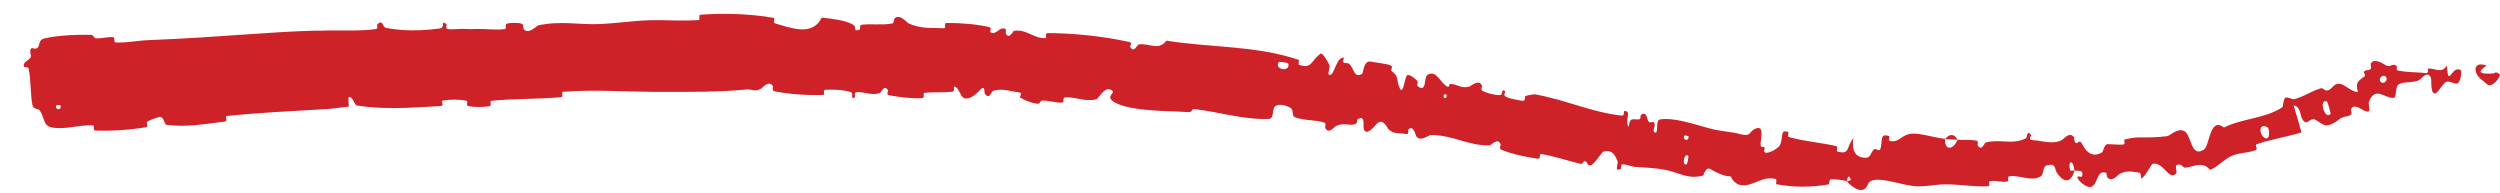
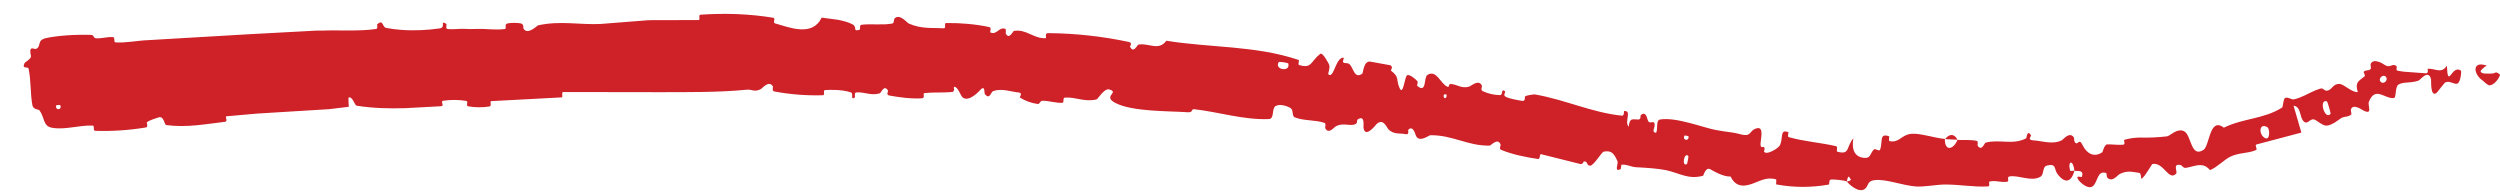
- <svg xmlns="http://www.w3.org/2000/svg" width="91" height="7" viewBox="0 0 91 7" fill="none">
-   <path d="M1.608 1.401C2.107 1.285 2.776 1.256 3.289 1.268C3.449 1.272 3.383 1.387 3.495 1.394C3.713 1.408 3.904 1.332 4.122 1.354C4.194 1.362 4.128 1.539 4.203 1.544C4.613 1.567 4.987 1.477 5.398 1.461C6.62 1.416 7.823 1.332 9.043 1.247C9.847 1.193 10.665 1.134 11.504 1.116C11.587 1.114 11.667 1.114 11.731 1.115C12.306 1.09 13.097 1.147 13.691 1.055C13.771 1.043 13.715 0.898 13.729 0.885C13.964 0.686 13.899 0.987 14.06 1.018C14.244 1.052 14.422 1.076 14.613 1.089C15.084 1.124 15.568 1.097 15.999 1.037C16.257 1 15.985 0.72 16.25 0.872C16.269 0.882 16.21 1.042 16.282 1.055C16.444 1.085 16.745 1.044 16.869 1.051C17.109 1.065 17.148 1.062 17.374 1.054C17.683 1.044 18.052 1.106 18.381 1.057C18.451 1.046 18.351 0.889 18.462 0.857C18.574 0.825 18.873 0.826 18.974 0.859C19.077 0.893 19.039 1.021 19.058 1.049C19.215 1.286 19.545 0.934 19.589 0.924C20.392 0.747 21.092 0.909 21.85 0.875C22.426 0.849 23.038 0.757 23.584 0.739C23.627 0.738 23.669 0.737 23.709 0.736C24.307 0.726 24.83 0.77 25.432 0.73C25.5 0.726 25.412 0.54 25.496 0.535C26.388 0.474 27.285 0.501 28.151 0.648C28.239 0.663 28.122 0.826 28.21 0.85C28.74 0.998 29.57 1.351 29.91 0.641C30.097 0.661 30.294 0.683 30.5 0.72C30.68 0.755 30.875 0.805 31.023 0.882C31.227 0.983 31.017 1.156 31.279 1.088C31.337 1.073 31.269 0.912 31.355 0.902C31.716 0.857 32.118 0.924 32.476 0.856C32.55 0.842 32.536 0.7 32.558 0.675C32.745 0.476 33.014 0.829 33.079 0.856C33.552 1.061 33.906 1.003 34.355 1.028C34.459 1.033 34.345 0.838 34.445 0.837C34.969 0.833 35.501 0.874 36.008 0.984C36.119 1.008 36.008 1.165 36.061 1.185C36.294 1.272 36.364 0.969 36.589 1.047C36.636 1.063 36.602 1.2 36.61 1.216C36.734 1.461 36.872 1.129 36.907 1.124C37.361 1.045 37.629 1.414 38.062 1.388C38.114 1.384 38.007 1.203 38.153 1.204C39.125 1.21 40.146 1.321 41.094 1.525C41.242 1.557 41.126 1.681 41.135 1.698C41.27 1.962 41.392 1.629 41.442 1.62C41.831 1.554 42.168 1.865 42.458 1.48C44.069 1.74 45.708 1.65 47.278 2.18C47.298 2.187 47.244 2.349 47.284 2.361C47.762 2.507 47.697 2.238 48.057 1.958C48.148 1.887 48.354 2.298 48.373 2.329C48.441 2.441 48.329 2.679 48.353 2.702C48.533 2.864 48.601 2.239 48.821 2.117C48.85 2.101 48.882 2.093 48.917 2.098C48.926 2.1 48.868 2.246 48.892 2.264C48.965 2.321 49.05 2.27 49.12 2.332C49.279 2.473 49.29 2.878 49.587 2.682C49.624 2.656 49.634 2.186 49.897 2.243C50.005 2.266 50.474 2.323 50.605 2.372C50.733 2.421 50.621 2.557 50.629 2.565C50.956 2.813 50.807 2.875 50.943 3.193C51.077 3.51 51.131 2.81 51.215 2.743C51.299 2.677 51.533 2.879 51.589 2.945C51.644 3.012 51.55 3.094 51.601 3.135C51.942 3.402 51.819 2.816 51.96 2.726C52.296 2.512 52.438 3.062 52.697 3.157C52.766 3.183 52.727 3.056 52.793 3.056C53.054 3.057 53.179 3.243 53.494 3.147C53.546 3.131 53.832 2.864 53.944 3.117C53.96 3.154 53.876 3.27 53.98 3.318C54.133 3.39 54.419 3.471 54.6 3.461C54.733 3.453 54.625 3.216 54.774 3.311C54.841 3.353 54.685 3.451 54.811 3.521C54.937 3.59 55.279 3.649 55.41 3.669C55.54 3.69 55.499 3.517 55.512 3.508C55.586 3.459 55.852 3.43 55.873 3.434C56.986 3.628 57.953 4.099 59.047 4.209C59.132 4.218 59.107 4.039 59.12 4.039C59.421 4.021 59.112 4.426 59.288 4.613C59.32 4.266 59.428 4.35 59.639 4.349C59.74 4.348 59.71 4.206 59.721 4.194C59.902 4.019 59.958 4.296 59.975 4.353C60.038 4.565 60.182 4.353 60.226 4.494C60.27 4.635 60.086 4.801 60.283 4.832C60.358 4.719 60.266 4.375 60.423 4.348C61.013 4.247 62.018 4.651 62.468 4.73C62.576 4.75 62.667 4.765 62.746 4.776C62.994 4.813 63.127 4.822 63.323 4.877C63.792 5.006 63.641 4.749 63.946 4.667C64.251 4.584 64.056 5.16 64.088 5.291C64.119 5.421 64.176 5.295 64.223 5.369C64.27 5.443 64.148 5.519 64.27 5.556C64.392 5.593 64.748 5.393 64.801 5.263C64.914 4.989 64.784 4.684 65.1 4.81C65.118 4.817 65.047 4.969 65.118 4.989C65.677 5.148 66.268 5.187 66.834 5.316C66.912 5.334 66.834 5.504 66.88 5.516C67.352 5.646 67.193 5.347 67.464 5.032C67.391 5.461 67.526 5.73 67.89 5.743C68.107 5.75 68.075 5.561 68.218 5.431C68.262 5.392 68.412 5.525 68.442 5.437C68.539 5.149 68.402 4.822 68.769 4.958C68.785 4.964 68.731 5.122 68.787 5.133C69.151 5.201 69.198 4.898 69.589 4.865C69.897 4.838 70.444 5.024 70.795 5.051C70.791 5.537 71.123 5.423 71.254 5.087C71.481 5.099 71.727 5.077 71.949 5.119C72.024 5.134 71.977 5.275 71.987 5.29C72.137 5.526 72.233 5.198 72.281 5.185C72.809 5.05 73.253 5.285 73.755 5.029C73.773 5.02 73.788 4.682 73.935 4.924C73.944 4.94 73.78 5.099 74.021 5.103C74.106 5.105 74.231 5.128 74.357 5.149C74.583 5.184 74.839 5.21 75.045 5.102C75.124 5.062 75.316 4.78 75.486 4.986C75.51 5.014 75.49 5.111 75.525 5.163C75.636 5.33 75.672 4.987 75.807 5.27C75.941 5.552 76.205 5.756 76.53 5.534C76.54 5.527 76.602 5.253 76.706 5.249C76.874 5.244 77.118 5.28 77.293 5.26C77.377 5.251 77.306 5.089 77.32 5.085C77.522 5.03 77.7 5.001 77.896 5.001C78.187 5.004 78.5 5.004 78.883 4.957C78.994 4.943 79.251 4.645 79.504 4.77C79.778 4.905 79.738 5.748 80.208 5.453C80.212 5.45 80.216 5.448 80.22 5.445C80.439 5.311 80.424 4.234 80.952 4.642C81.649 4.294 82.408 4.334 83.076 3.906C83.106 3.887 83.116 3.576 83.194 3.554C83.31 3.521 83.416 3.629 83.501 3.61C83.789 3.546 84.026 3.389 84.284 3.282C84.344 3.257 84.403 3.236 84.463 3.218C84.592 3.181 84.593 3.33 84.745 3.286C84.895 3.243 84.935 3.033 85.165 3.049C85.34 3.061 85.615 3.368 85.829 3.343C85.716 2.987 85.859 2.946 86.076 2.772C86.118 2.739 86.027 2.631 86.045 2.609C86.116 2.516 86.236 2.591 86.303 2.495C86.32 2.472 86.284 2.349 86.296 2.323C86.395 2.096 86.737 2.304 86.789 2.344C86.999 2.491 87.046 2.315 87.191 2.37C87.33 2.429 87.151 2.544 87.302 2.572C87.364 2.585 87.429 2.594 87.495 2.602C87.759 2.631 88.055 2.633 88.302 2.661C88.425 2.675 88.358 2.497 88.376 2.495C88.642 2.478 88.875 2.695 89.071 2.383C89.111 3.278 89.241 2.322 89.582 2.561C89.609 2.58 89.572 2.995 89.451 3.036C89.331 3.076 89.186 2.919 89.019 2.989C88.979 3.005 88.719 3.359 88.691 3.379C88.459 3.533 88.505 2.916 88.496 2.88C88.405 2.498 88.11 2.894 88.05 2.921C87.845 2.999 87.674 2.985 87.515 3.007C87.442 3.016 87.373 3.034 87.31 3.072C87.176 3.151 87.239 3.554 87.141 3.561C86.799 3.597 86.463 3.112 86.229 3.704C86.179 3.831 86.402 4.224 85.993 3.992C85.966 3.978 85.641 3.751 85.575 3.987C85.567 4.016 85.609 4.139 85.591 4.156C85.469 4.272 85.34 4.208 85.197 4.309C85.061 4.405 84.908 4.53 84.724 4.562C84.713 4.563 84.703 4.565 84.692 4.566C84.574 4.579 84.357 4.398 84.285 4.361C84.082 4.251 84.013 4.569 83.855 4.406C83.695 4.241 83.775 3.882 83.489 3.838C83.588 4.16 83.679 4.493 83.774 4.818C83.236 4.989 82.674 5.063 82.134 5.252C82.067 5.276 82.191 5.426 82.121 5.456C81.822 5.582 81.514 5.543 81.203 5.688C80.96 5.802 80.732 6.066 80.448 6.185C80.421 6.152 80.392 6.124 80.363 6.102C80.124 5.893 79.819 6.072 79.561 6.102C79.461 6.114 79.442 6.013 79.366 5.997C79.073 5.94 79.275 6.241 79.215 6.31C78.945 6.607 78.756 5.869 78.344 5.965C78.332 5.97 78.069 6.42 78.009 6.446C78.007 6.447 78.005 6.449 78.003 6.45C77.889 6.62 77.977 6.305 77.871 6.286C77.641 6.257 77.437 6.183 77.157 6.329C77.074 6.372 76.886 6.644 76.706 6.458C76.682 6.434 76.685 6.298 76.666 6.291C76.346 6.181 76.362 6.606 76.192 6.76C76.02 6.915 75.724 6.635 75.668 6.553C75.512 6.341 75.772 6.454 75.782 6.432C75.862 6.171 75.665 6.226 75.511 6.211C75.471 5.795 75.257 5.829 75.352 6.198C75.363 6.238 75.48 6.193 75.511 6.211C75.397 6.627 75.162 6.69 74.888 6.317C74.763 6.142 74.866 5.929 74.505 6.019C74.439 6.035 74.411 6.089 74.391 6.154C74.364 6.253 74.357 6.377 74.27 6.428C73.942 6.618 73.497 6.363 73.153 6.414C73.027 6.433 73.155 6.587 73.068 6.605C72.843 6.653 72.64 6.54 72.41 6.605C72.389 6.611 72.443 6.775 72.373 6.779C71.833 6.808 71.36 6.709 70.795 6.709C70.522 6.71 70.033 6.801 69.75 6.781C69.259 6.748 68.659 6.5 68.239 6.549C67.965 6.58 68.019 6.746 67.9 6.855C67.666 7.067 67.276 6.664 67.224 6.601C67.223 6.599 67.46 6.569 67.337 6.48C67.27 6.301 67.227 6.601 67.224 6.601C67.19 6.562 66.721 6.506 66.626 6.533C66.575 6.548 66.596 6.705 66.57 6.71C65.932 6.822 65.293 6.825 64.655 6.704C64.644 6.7 64.674 6.527 64.648 6.52C64.283 6.415 64.028 6.608 63.708 6.706C63.388 6.804 63.145 6.736 62.996 6.418C62.865 6.425 62.708 6.376 62.565 6.313C62.449 6.262 62.342 6.202 62.262 6.156C62.083 6.052 62.012 6.386 61.994 6.39C61.441 6.534 61.164 6.298 60.631 6.183C60.377 6.129 59.863 6.093 59.582 6.081C59.359 6.073 59.242 5.971 59.034 5.985C59.006 5.987 59.006 6.141 58.997 6.145C58.741 6.283 58.915 5.938 58.881 5.865C58.758 5.598 58.679 5.453 58.376 5.512C58.306 5.525 58.017 6.013 57.892 6.021C57.73 6.03 57.824 5.854 57.653 5.868C57.639 5.869 57.62 5.985 57.521 5.961C57.063 5.85 56.574 5.685 56.095 5.604C56.03 5.593 56.078 5.792 55.983 5.779C55.538 5.715 55.06 5.616 54.649 5.45C54.548 5.409 54.638 5.293 54.622 5.25C54.525 4.993 54.264 5.292 54.23 5.292C53.422 5.31 52.877 4.901 52.059 4.916C52.016 4.917 51.623 5.225 51.526 4.892C51.519 4.87 51.422 4.529 51.257 4.726C51.247 4.738 51.314 4.916 51.156 4.875C51.001 4.834 50.725 4.904 50.533 4.693C50.473 4.626 50.352 4.285 50.108 4.509C50.092 4.524 49.695 5.053 49.632 4.642C49.622 4.575 49.698 4.159 49.422 4.341C49.369 4.376 49.443 4.481 49.31 4.523C49.105 4.587 48.87 4.444 48.609 4.601C48.593 4.611 48.557 4.65 48.511 4.687C48.429 4.754 48.316 4.811 48.242 4.661C48.224 4.624 48.282 4.489 48.21 4.465C47.864 4.348 47.483 4.401 47.135 4.266C47.011 4.219 47.1 3.999 46.973 3.924C46.844 3.849 46.584 3.764 46.433 3.854C46.282 3.943 46.399 4.32 46.187 4.328C45.269 4.365 44.386 4.074 43.476 3.97C43.341 3.954 43.443 4.093 43.243 4.08C42.508 4.03 41.23 4.061 40.609 3.745C40.11 3.49 40.767 3.365 40.38 3.249C40.194 3.194 39.962 3.602 39.916 3.613C39.461 3.719 39.162 3.514 38.757 3.547C38.673 3.554 38.745 3.73 38.674 3.734C38.43 3.749 38.183 3.659 37.95 3.66C37.846 3.661 37.858 3.792 37.764 3.777C37.539 3.742 37.338 3.676 37.124 3.542C37.104 3.53 37.249 3.375 37.081 3.36C36.807 3.336 36.478 3.198 36.155 3.306C36.059 3.339 36.041 3.637 35.852 3.421C35.813 3.376 35.883 3.021 35.634 3.319C35.591 3.368 35.182 3.767 35 3.489C34.953 3.416 34.837 3.116 34.724 3.157C34.708 3.164 34.762 3.327 34.668 3.338C34.336 3.376 33.993 3.343 33.657 3.379C33.567 3.389 33.694 3.561 33.559 3.57C33.186 3.596 32.734 3.535 32.372 3.469C32.24 3.444 32.337 3.31 32.328 3.295C32.183 3.046 32.079 3.37 32.026 3.388C31.7 3.49 31.46 3.326 31.165 3.357C31.082 3.364 31.135 3.523 31.118 3.536C30.944 3.667 31.08 3.39 30.974 3.355C30.801 3.296 30.597 3.272 30.412 3.266C30.284 3.261 30.16 3.264 30.045 3.268C29.932 3.272 30.053 3.457 29.951 3.459C29.36 3.47 28.751 3.434 28.189 3.322C28.081 3.3 28.152 3.162 28.13 3.129C27.982 2.902 27.751 3.203 27.7 3.231C27.465 3.36 27.377 3.235 27.172 3.257C26.183 3.356 24.996 3.345 23.988 3.345C23.939 3.345 23.889 3.345 23.839 3.345C22.627 3.337 21.664 3.256 20.498 3.34C20.422 3.346 20.507 3.528 20.441 3.535C19.585 3.617 18.738 3.58 17.881 3.671C17.811 3.678 17.92 3.85 17.808 3.867C17.578 3.904 17.283 3.907 17.047 3.861C16.931 3.839 17.078 3.681 16.962 3.662C16.692 3.617 16.404 3.617 16.131 3.658C16.014 3.676 16.198 3.848 16.047 3.857C15.615 3.884 15.18 3.914 14.755 3.927C14.162 3.946 13.571 3.931 12.98 3.838C12.911 3.827 12.823 3.465 12.684 3.547C12.682 3.65 12.692 3.769 12.697 3.878C12.456 3.906 12.328 3.929 11.977 3.965C11.018 4.025 10.261 4.057 9.364 4.124C8.994 4.152 8.619 4.184 8.243 4.224C8.179 4.23 8.311 4.41 8.189 4.424C7.483 4.506 6.8 4.644 6.051 4.542C5.977 4.533 5.972 4.189 5.765 4.267C5.73 4.281 5.415 4.366 5.342 4.45C5.332 4.462 5.41 4.613 5.308 4.631C4.712 4.73 4.08 4.773 3.469 4.753C3.371 4.749 3.452 4.567 3.382 4.563C2.882 4.536 2.368 4.731 1.882 4.638C1.557 4.575 1.635 4.269 1.433 4.003C1.404 3.966 1.21 3.984 1.179 3.819C1.1 3.403 1.135 2.931 1.039 2.489C1.019 2.394 0.773 2.531 0.897 2.279C0.906 2.262 1.083 2.161 1.12 2.076C1.145 2.017 1.065 1.855 1.122 1.777C1.179 1.699 1.269 1.831 1.368 1.736C1.466 1.639 1.394 1.452 1.608 1.401ZM61.459 5.685C61.309 5.498 61.196 6.086 61.406 5.972C61.416 5.966 61.467 5.694 61.459 5.685ZM82.533 4.632C82.234 4.453 82.206 4.87 82.423 5.013C82.64 5.156 82.625 4.686 82.533 4.632ZM84.703 3.692C84.385 3.581 84.622 4.396 84.833 4.142C84.846 4.128 84.721 3.698 84.703 3.692ZM2.192 3.824C2.188 3.816 2.048 3.826 2.046 3.834C1.996 4.032 2.276 4.012 2.192 3.824ZM86.832 2.783C86.726 2.689 86.536 2.881 86.671 2.991C86.777 3.079 86.958 2.899 86.832 2.783ZM52.656 3.446C52.655 3.437 52.557 3.413 52.551 3.463C52.531 3.624 52.676 3.602 52.656 3.446ZM90.598 3.106C90.478 3.043 90.454 3 90.386 2.944C90.023 2.704 89.986 2.232 90.458 2.37C90.462 2.371 90.466 2.373 90.468 2.374L90.496 2.379C90.519 2.39 90.511 2.402 90.488 2.417L90.463 2.413C90.414 2.476 90.223 2.577 90.322 2.64C90.358 2.663 90.395 2.673 90.43 2.674C90.563 2.683 90.762 2.686 90.812 2.653C90.843 2.625 90.89 2.623 90.995 2.711C91.028 2.742 90.844 3.061 90.657 3.098C90.625 3.107 90.603 3.109 90.596 3.106C90.597 3.106 90.597 3.106 90.598 3.106ZM61.462 4.96C61.46 4.951 61.323 4.924 61.319 4.931C61.216 5.108 61.492 5.164 61.462 4.96ZM46.89 2.304C46.884 2.287 46.564 2.239 46.551 2.253C46.353 2.545 46.999 2.643 46.89 2.304ZM70.801 5.064C70.951 4.872 71.13 4.848 71.253 5.087C71.103 5.076 70.952 5.075 70.801 5.064Z" fill="#CE2128" />
+ <svg xmlns="http://www.w3.org/2000/svg" width="91" height="7" fill="none">
+   <path d="M1.608 1.401c.499-.116 1.168-.145 1.681-.133.161.004.094.119.206.126.218.014.41-.063.627-.041.072.008.006.185.081.19.41.023.784-.067 1.195-.082l3.645-.214 2.461-.132.227-.001c.575-.025 1.366.033 1.96-.06.08-.013.024-.157.038-.17.235-.2.17.102.331.133.184.034.362.058.553.071.471.035.955.008 1.386-.053.258-.036-.014-.317.251-.165.018.01-.04.17.032.183.163.03.463-.011.587-.004.24.014.279.011.505.003.309-.01.678.052 1.007.003.07-.011-.03-.167.081-.199s.41-.031.512.002.065.161.084.189c.157.238.487-.115.531-.125.802-.177 1.503-.014 2.261-.049l1.734-.136.125-.003L25.432.73c.068-.004-.02-.189.063-.195.893-.061 1.789-.033 2.656.113.088.015-.029.178.058.203.531.147 1.36.5 1.7-.21l.59.079c.181.035.376.085.524.162.204.101-.006.274.256.206.059-.015-.01-.176.076-.186.361-.045.764.022 1.122-.045.074-.014.06-.156.081-.181.187-.199.457.153.521.181.473.205.827.147 1.276.172.103.006-.01-.19.089-.191.524-.004 1.056.038 1.563.147.111.025 0 .181.053.202.233.087.303-.216.528-.138.047.016.013.153.021.169.124.246.261-.086.297-.092.453-.079.721.29 1.154.264.052-.003-.055-.185.091-.184a14.62 14.62 0 0 1 2.941.322c.147.032.032.156.041.173.135.264.257-.069.307-.078.389-.066.726.245 1.016-.14 1.611.26 3.25.171 4.82.701.02.006-.034.169.006.181.478.145.414-.123.774-.404.091-.07.296.34.315.371.068.113-.044.35-.019.374.18.162.247-.464.467-.586.029-.016.061-.023.096-.019.009.003-.049.148-.025.166.073.057.158.006.228.068.16.142.17.547.467.35.038-.026.047-.496.31-.439l.708.129c.128.049.016.185.024.193.327.248.178.31.313.628s.188-.384.272-.45.318.135.374.202-.039.149.013.189c.341.267.218-.318.358-.409.337-.213.478.336.737.431.069.026.031-.101.096-.101.261.001.386.187.701.091.052-.016.339-.283.451-.029.016.036-.068.153.035.201a1.58 1.58 0 0 0 .62.142c.133-.008.026-.245.174-.15.067.042-.089.14.037.21s.468.128.599.149.09-.152.102-.161c.074-.05.34-.078.361-.074 1.113.193 2.08.665 3.174.774.086.009.06-.17.074-.17.301-.018-.008.387.168.574.032-.346.141-.263.351-.264.101-.001.071-.143.083-.154.181-.175.236.102.253.159.063.212.207-.001.251.141s-.14.307.057.338c.075-.113-.016-.457.141-.484.59-.101 1.594.303 2.045.383l.278.046c.248.036.381.046.577.1.469.129.318-.128.623-.21s.11.493.141.624.089.004.135.078-.075.151.047.187.478-.163.531-.292c.113-.274-.017-.58.299-.453.018.007-.053.159.017.179.56.158 1.151.198 1.716.327.078.018.001.188.046.201.472.129.313-.169.584-.484-.073.429.063.698.426.711.217.007.186-.182.329-.312.043-.039.193.094.223.006.097-.288-.04-.614.327-.479.016.006-.038.164.018.175.364.068.411-.234.802-.268.308-.026.855.159 1.206.187-.005.485.328.372.459.036.227.011.473-.011.695.032.076.015.028.156.038.171.15.236.246-.092.294-.105.529-.134.972.101 1.474-.156.019-.009.034-.347.18-.105.009.017-.155.175.086.179.085.002.21.025.336.046.226.035.481.061.688-.046.08-.041.272-.323.441-.117.024.028.004.126.038.178.111.166.148-.177.282.106s.398.486.723.264c.011-.007.072-.281.176-.285.169-.005.413.031.587.011.084-.01.013-.171.027-.175.202-.055.38-.083.576-.084a6.82 6.82 0 0 0 .987-.044c.111-.014.368-.312.62-.187.275.135.235.979.704.683.232-.142.216-1.219.745-.811.697-.348 1.455-.308 2.123-.735.03-.019.04-.33.118-.352.116-.033.222.075.307.056.289-.063.526-.22.784-.328a1.67 1.67 0 0 1 .179-.064c.129-.037.129.111.281.068s.191-.253.42-.237c.175.012.45.319.664.294-.112-.356.031-.397.247-.571.042-.034-.049-.141-.031-.163.071-.093.191-.018.258-.114.017-.023-.019-.146-.007-.172.099-.227.441-.019.493.021.21.147.257-.03.402.026.139.058-.04.174.111.202l.193.03.807.059c.123.013.056-.164.074-.166.267-.017.499.2.695-.112.04.896.17-.06.511.179.027.019-.01.434-.131.475s-.265-.117-.432-.047c-.041.016-.3.37-.328.39-.232.154-.186-.463-.195-.499-.092-.382-.386.014-.446.04-.204.079-.375.065-.535.086-.073.01-.141.027-.205.065-.134.079-.071.482-.169.49-.341.036-.677-.449-.911.142-.05.127.173.52-.236.289-.027-.014-.352-.242-.418-.006-.008.03.034.152.016.17-.122.116-.251.051-.394.152-.136.096-.289.221-.473.253l-.031.004c-.119.013-.336-.167-.408-.205-.203-.11-.271.208-.43.045s-.08-.523-.366-.567l.285.98-1.64.434c-.067.024.057.174-.013.204-.299.126-.607.087-.918.232-.242.113-.471.377-.754.497-.027-.033-.056-.061-.085-.084-.239-.209-.545-.029-.802.001-.1.012-.119-.089-.195-.105-.293-.057-.09.244-.15.313-.27.297-.459-.442-.872-.346-.011.006-.275.455-.334.481-.12.174-.032-.141-.138-.16-.229-.029-.433-.103-.714.043-.082.043-.27.315-.45.13-.024-.024-.021-.16-.04-.167-.32-.111-.304.314-.475.469s-.468-.125-.524-.207c-.156-.212.104-.099.114-.121.08-.26-.117-.206-.271-.221-.039-.416-.254-.382-.159-.014.011.04.129-.004.159.014-.114.416-.348.479-.623.106-.125-.175-.021-.388-.383-.298-.065.016-.094.07-.113.135-.028.099-.034.223-.121.273-.329.19-.773-.065-1.117-.014-.126.019.001.173-.085.191-.225.048-.429-.065-.659 0-.02.006.033.17-.037.173-.54.03-1.012-.069-1.578-.069-.273 0-.762.092-1.045.072-.492-.033-1.091-.281-1.511-.232-.274.031-.219.197-.339.306-.233.212-.624-.191-.675-.253-.001-.002.236-.033.113-.122-.067-.179-.11.121-.113.122-.034-.04-.504-.095-.598-.068-.052.015-.03.172-.057.177a5.3 5.3 0 0 1-1.915-.006c-.011-.004.019-.177-.007-.184-.365-.105-.62.087-.94.186s-.563.03-.712-.288c-.131.007-.287-.042-.431-.105-.116-.051-.223-.111-.303-.157-.179-.104-.25.23-.268.234-.553.144-.83-.093-1.363-.207-.254-.055-.768-.09-1.049-.102-.223-.008-.339-.11-.548-.096-.028.002-.028.156-.037.16-.256.138-.082-.207-.116-.28-.123-.267-.202-.412-.505-.353-.07.013-.359.501-.484.509-.162.009-.068-.167-.238-.153-.014.001-.034.117-.132.093l-1.426-.357c-.066-.011-.018.188-.112.175-.445-.064-.923-.163-1.334-.329-.101-.041-.011-.158-.027-.2-.097-.258-.359.042-.392.042-.809.018-1.353-.392-2.171-.377-.043.002-.436.309-.533-.024-.007-.022-.104-.363-.268-.166-.01.012.057.19-.102.149s-.431.03-.623-.182c-.06-.067-.181-.408-.425-.184-.016.016-.413.544-.476.134-.01-.068.066-.483-.21-.302-.053.035.021.14-.112.182-.205.065-.441-.079-.701.079-.016.01-.053.049-.098.085-.082.067-.195.124-.269-.026-.018-.036.04-.171-.032-.196-.346-.117-.727-.064-1.075-.199-.124-.048-.035-.267-.162-.342s-.389-.16-.54-.071-.034.466-.245.474c-.918.037-1.801-.254-2.711-.358-.135-.015-.033.123-.233.11-.735-.049-2.014-.018-2.635-.335-.499-.254.158-.38-.228-.495-.187-.055-.418.353-.465.363-.454.107-.754-.099-1.158-.065-.084.007-.012.183-.084.187-.244.015-.491-.075-.724-.074-.104.001-.092.132-.186.117-.224-.035-.426-.101-.64-.235-.02-.012.125-.167-.043-.182-.274-.024-.603-.162-.926-.053-.095.033-.114.331-.303.115-.039-.045.031-.401-.218-.103-.043.049-.452.448-.633.17-.048-.073-.163-.372-.276-.331-.016.007.038.17-.056.181-.332.037-.675.005-1.011.041-.09.01.037.181-.099.191-.373.026-.825-.035-1.187-.101-.132-.025-.035-.158-.044-.174-.145-.249-.249.075-.302.093-.325.102-.565-.061-.86-.031-.083.008-.03.166-.047.18-.175.13-.038-.146-.144-.181-.174-.06-.378-.083-.562-.09a5.25 5.25 0 0 0-.367.002c-.113.004.008.19-.094.191a8.26 8.26 0 0 1-1.762-.137c-.108-.022-.037-.16-.059-.192-.148-.227-.379.074-.43.102-.235.129-.323.004-.528.026-.988.099-2.176.088-3.183.089h-.15l-3.34-.005c-.077.005.009.188-.057.195l-2.56.136c-.07.007.039.179-.074.196a2.35 2.35 0 0 1-.761-.006c-.116-.022.031-.18-.085-.199-.269-.045-.558-.045-.831-.004-.116.018.068.19-.084.199l-1.292.07c-.593.018-1.184.004-1.775-.09-.07-.011-.157-.372-.296-.29-.003.102.008.221.012.33l-.719.087-2.613.16-1.122.099c-.064.007.068.187-.053.201-.706.081-1.389.22-2.138.118-.074-.01-.079-.354-.285-.276-.036.014-.35.099-.424.183-.01.013.068.163-.034.181a9.41 9.41 0 0 1-1.839.122c-.098-.004-.017-.185-.087-.189-.499-.027-1.014.168-1.5.075-.325-.063-.247-.369-.449-.635-.029-.037-.223-.019-.254-.185-.079-.416-.044-.887-.139-1.329-.02-.095-.266.041-.142-.211.009-.017.187-.118.223-.203.025-.059-.054-.221.002-.299s.147.055.246-.041.026-.284.24-.334zm59.851 4.284c-.15-.187-.263.401-.053.287.01-.006.061-.278.053-.287zm21.075-1.053c-.299-.179-.327.238-.11.381s.202-.327.11-.381zm2.169-.94c-.318-.111-.081.705.13.451.013-.015-.112-.444-.13-.451zm-82.511.132c-.003-.008-.143.002-.146.011-.05.198.23.178.146-.011zm84.64-1.041c-.106-.093-.295.098-.16.208.106.088.287-.092.16-.208zm-34.176.664c-.001-.009-.099-.034-.105.016-.02.161.125.139.105-.016zm37.942-.341c-.12-.063-.144-.106-.212-.161-.362-.241-.4-.712.072-.574l.038.009c.023.011.015.024-.007.038l-.025-.004c-.049.063-.241.164-.141.227.036.023.073.033.107.034.133.009.332.012.382-.022.031-.028.078-.03.183.058.033.031-.151.35-.338.387-.033.009-.055.011-.061.008zM61.462 4.96a.46.46 0 0 0-.143-.029c-.103.177.173.233.143.029zM46.89 2.304a1.2 1.2 0 0 0-.338-.051c-.198.292.448.39.338.051zm23.911 2.76c.15-.192.33-.216.453.023l-.453-.023z" fill="#ce2128" />
</svg>
